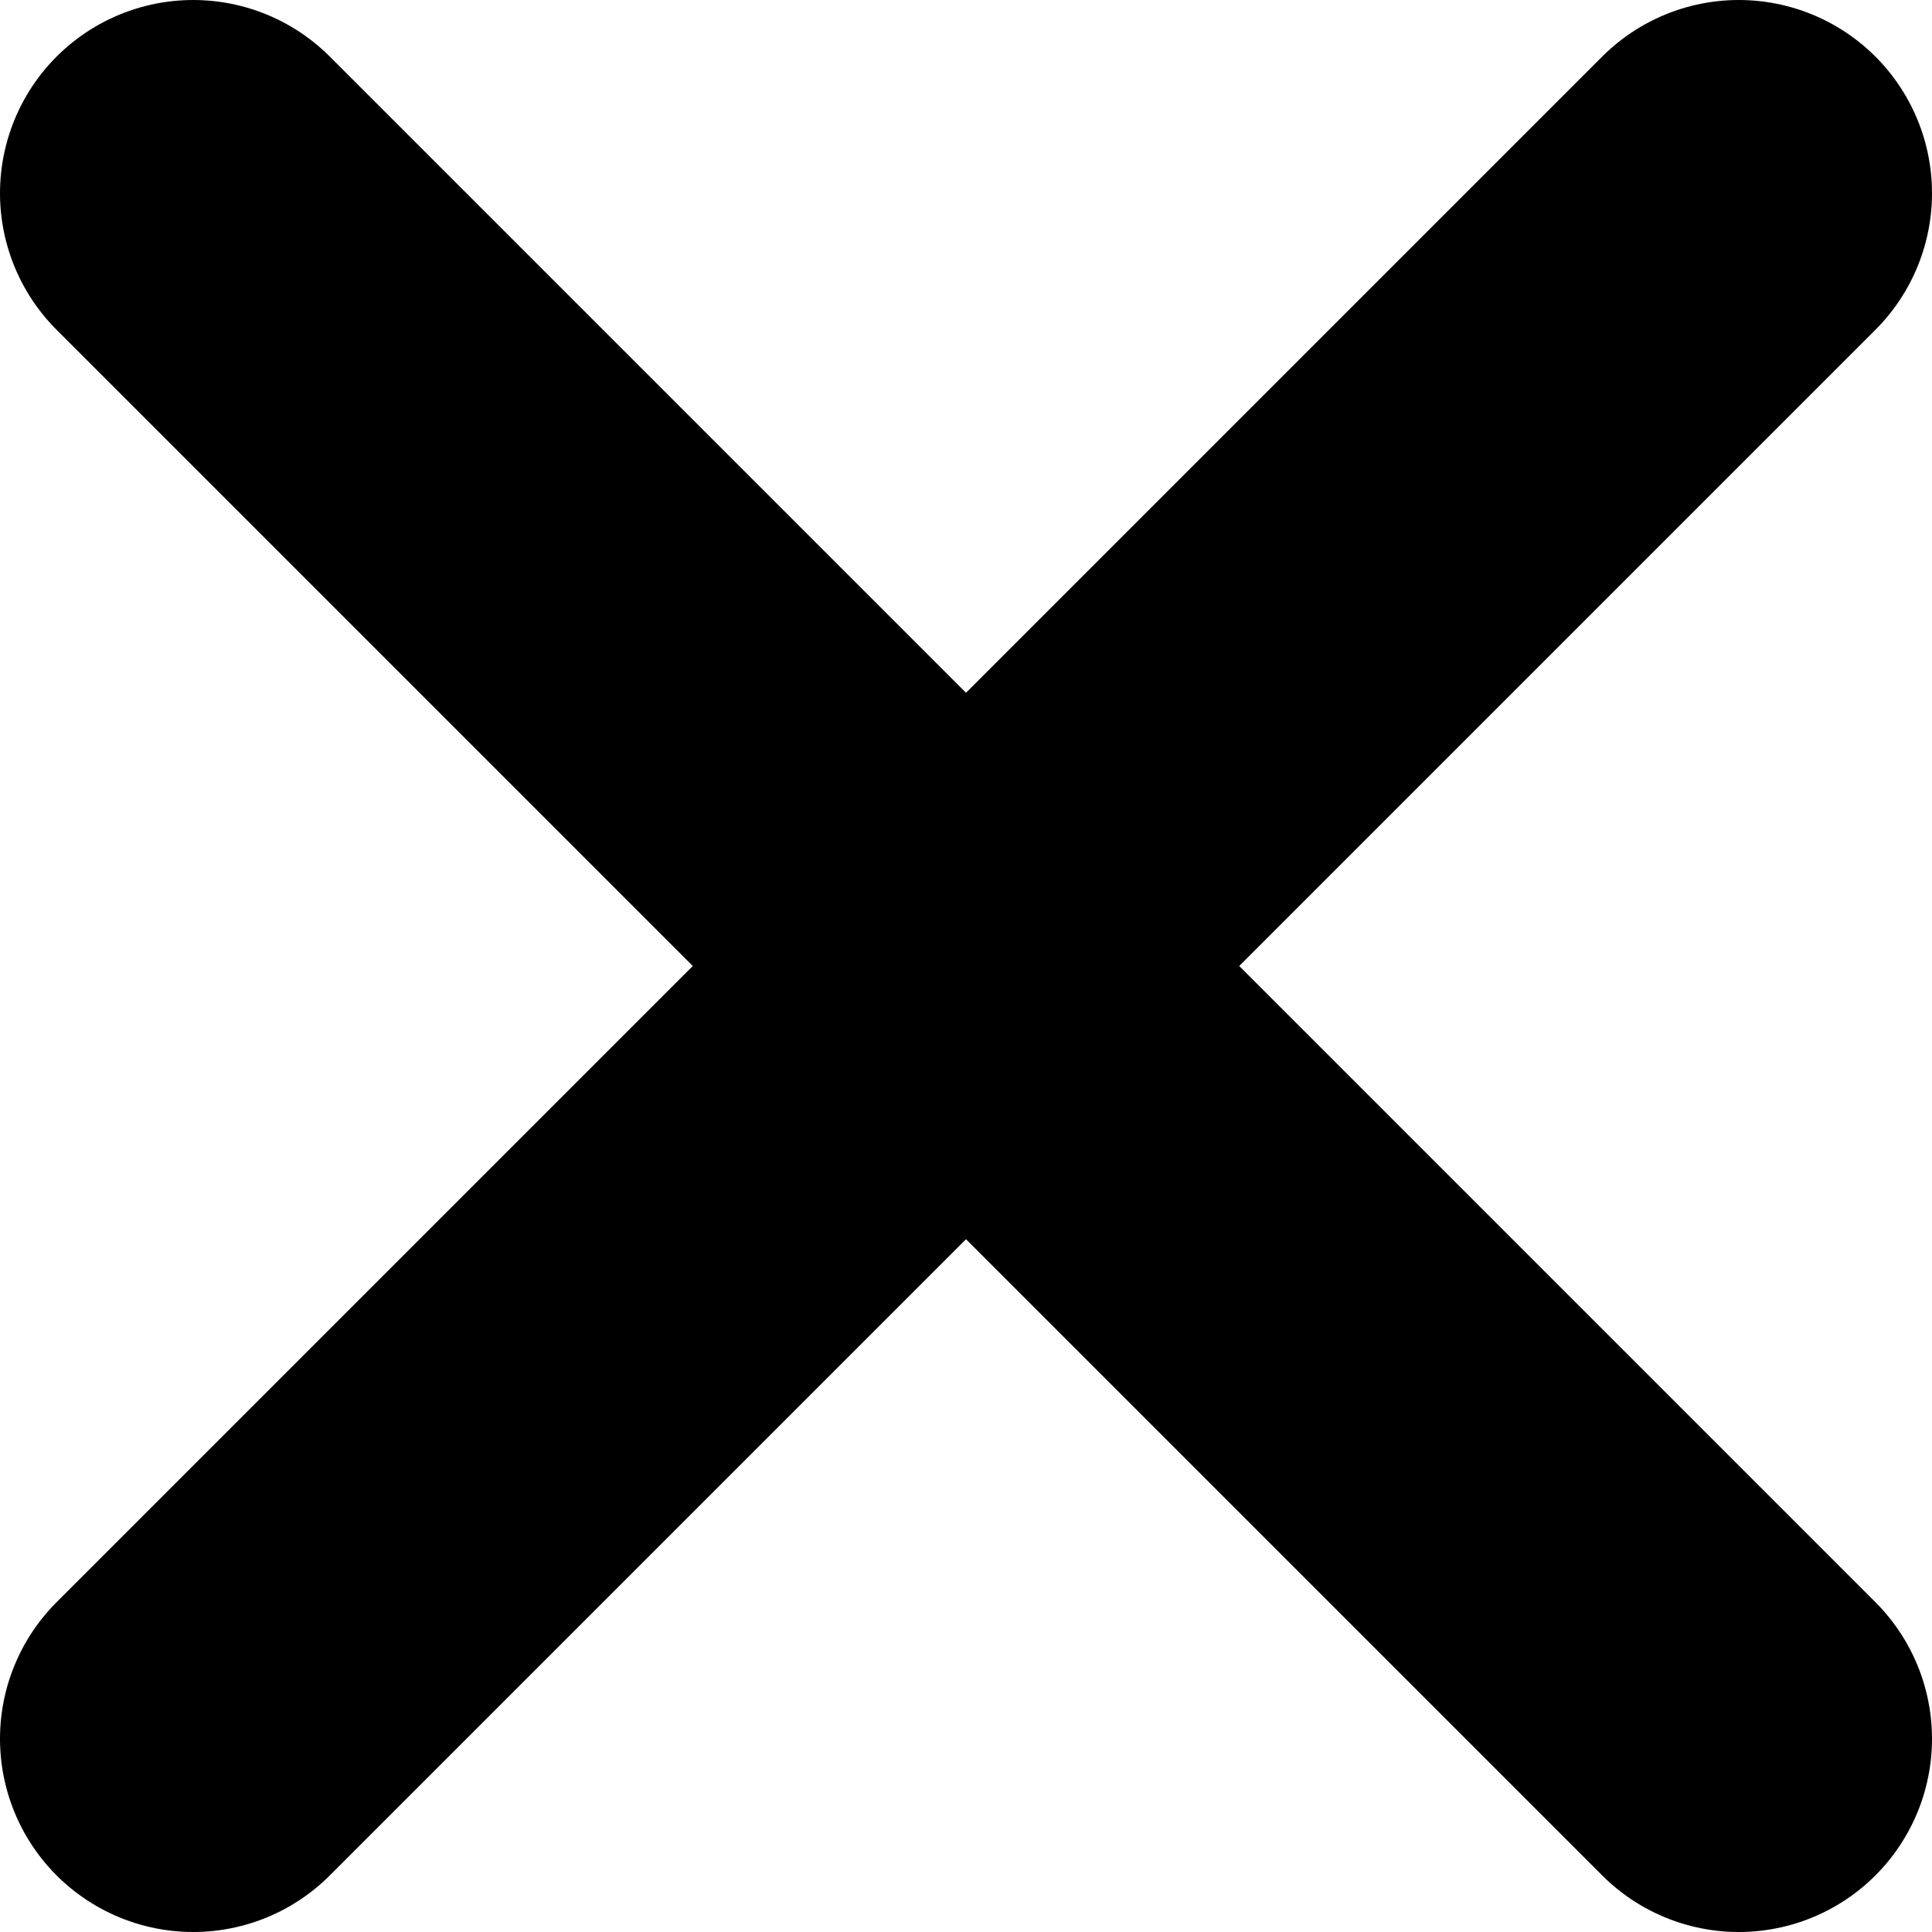
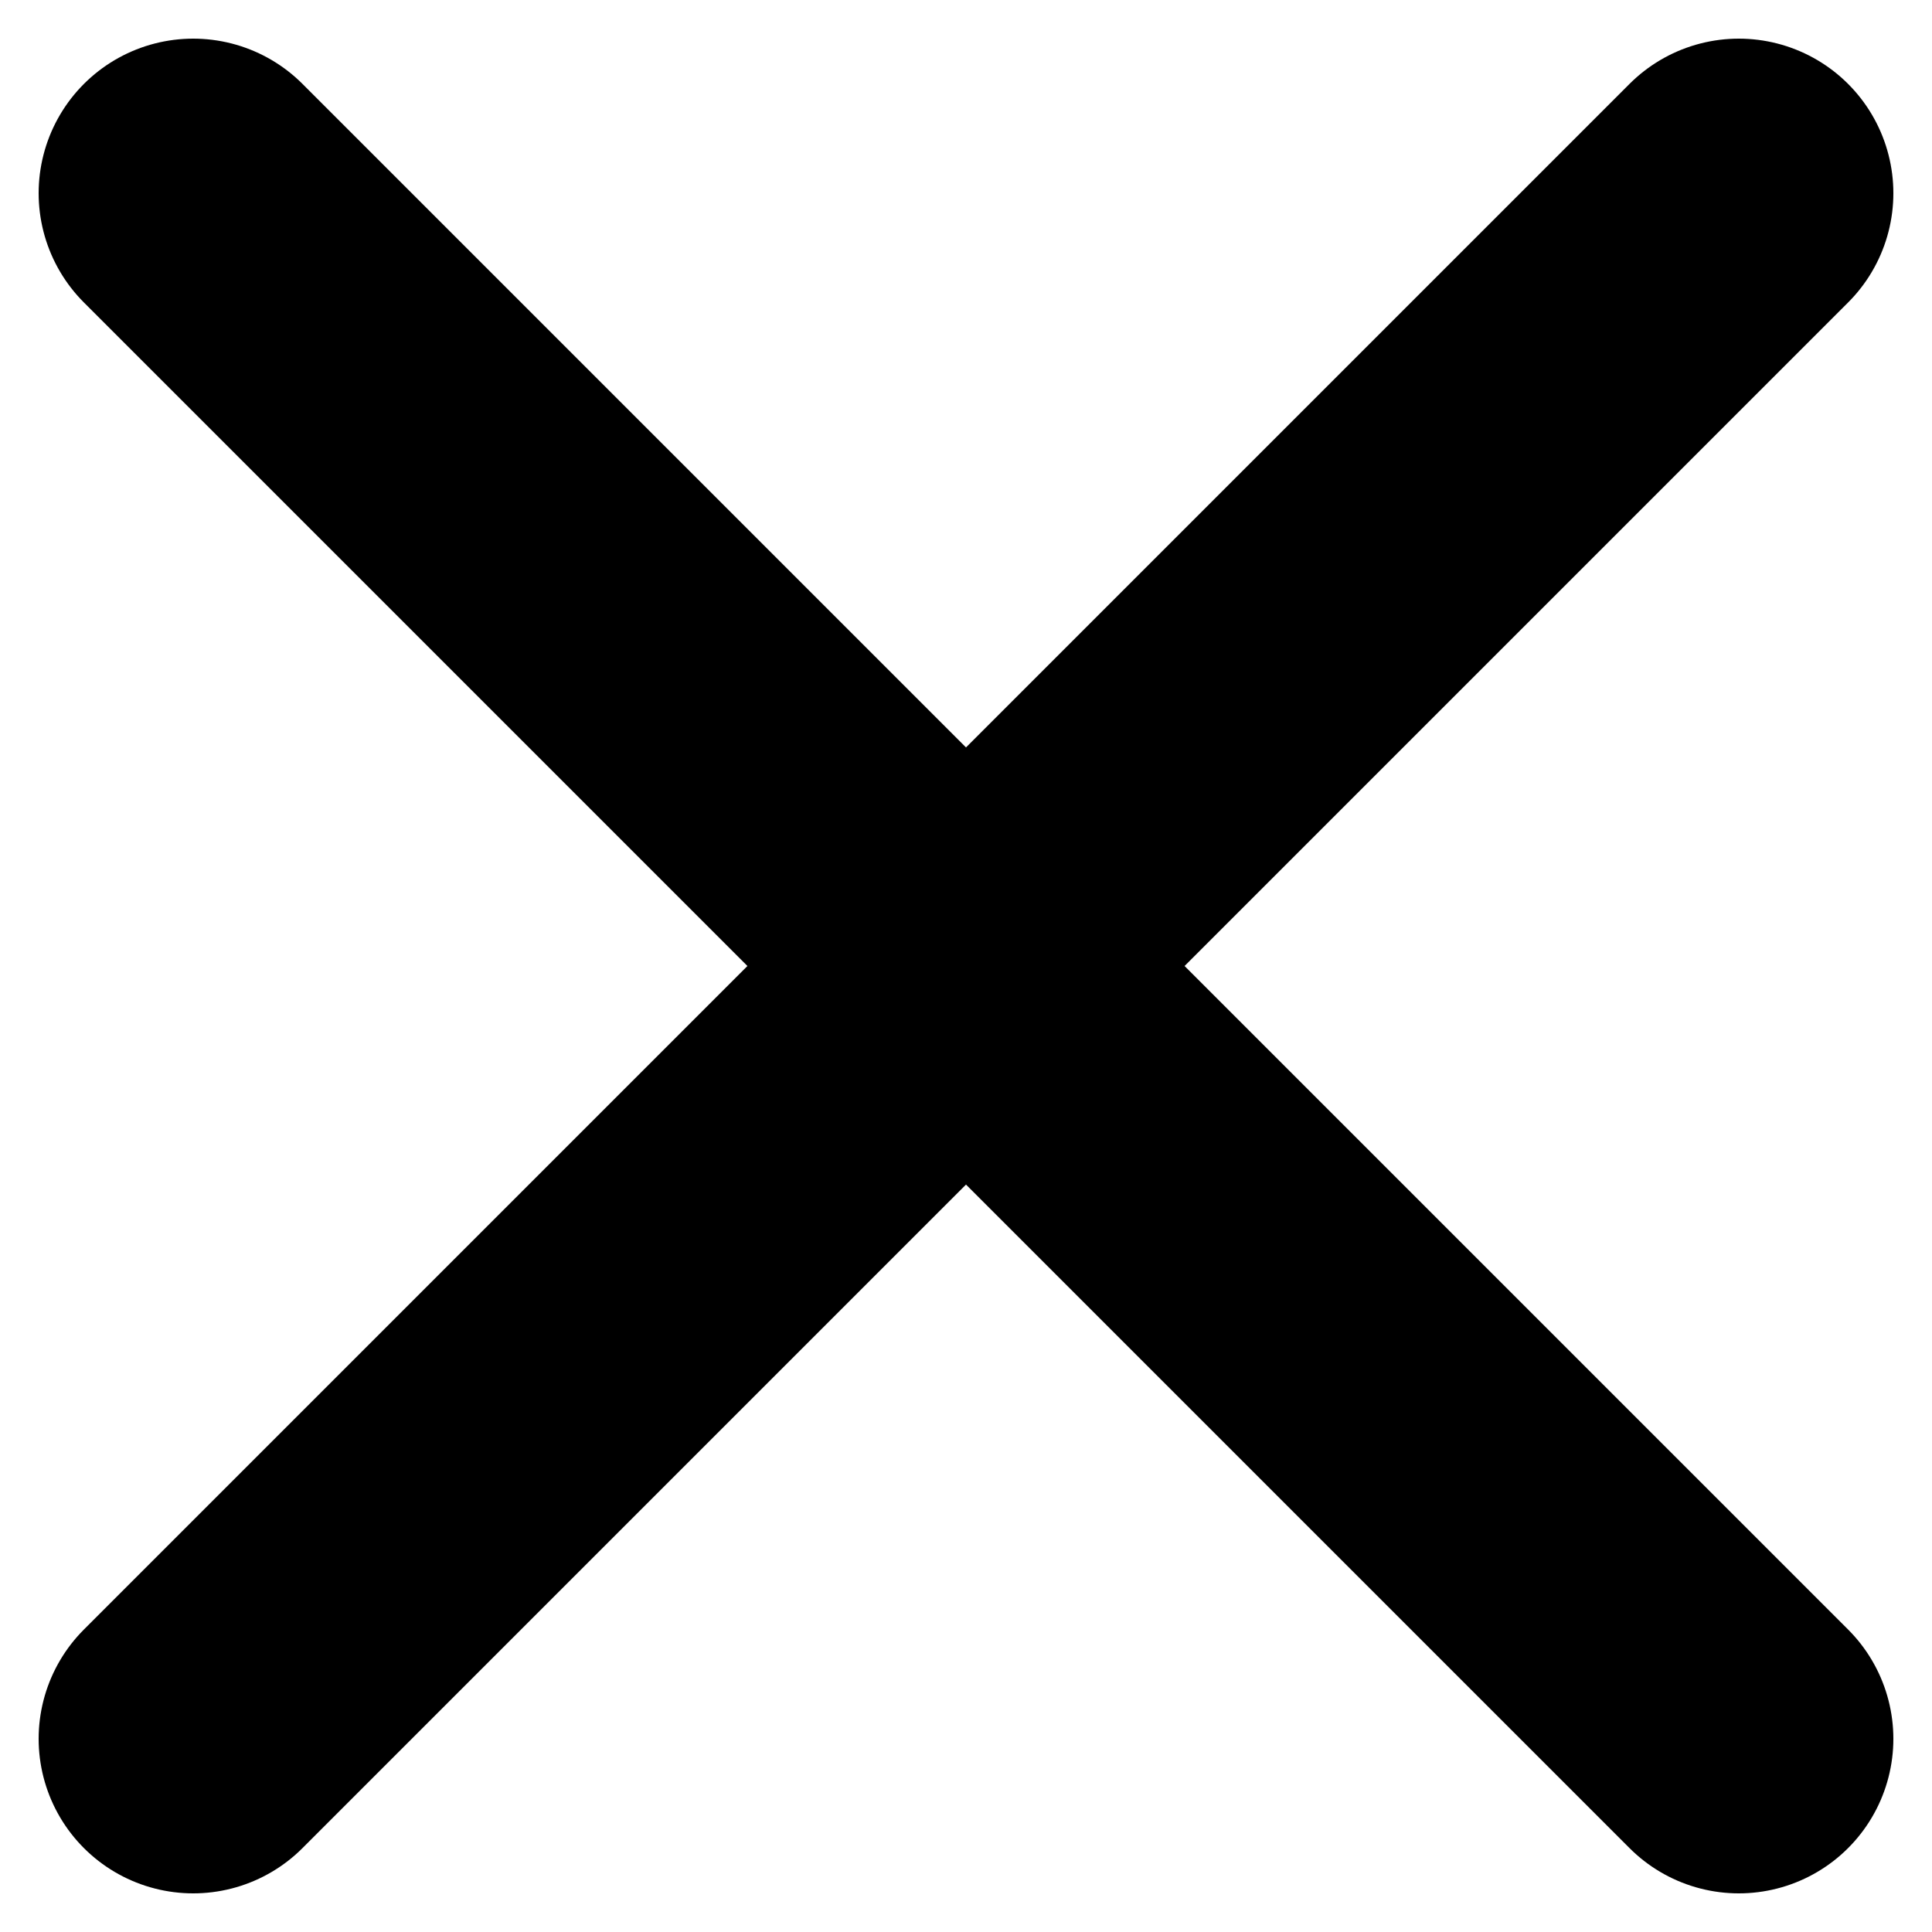
<svg xmlns="http://www.w3.org/2000/svg" version="1.1" id="cross-small" x="0" y="0" viewBox="0 0 10 10" xml:space="preserve">
-   <g fill="none" stroke="currentColor" stroke-width="2" stroke-linecap="round" stroke-linejoin="round">
+   <g fill="none" stroke="currentColor" stroke-width="1.6" stroke-linecap="round" stroke-linejoin="round">
    <path d="M1 9l8-8M9 9L1 1" />
  </g>
</svg>
